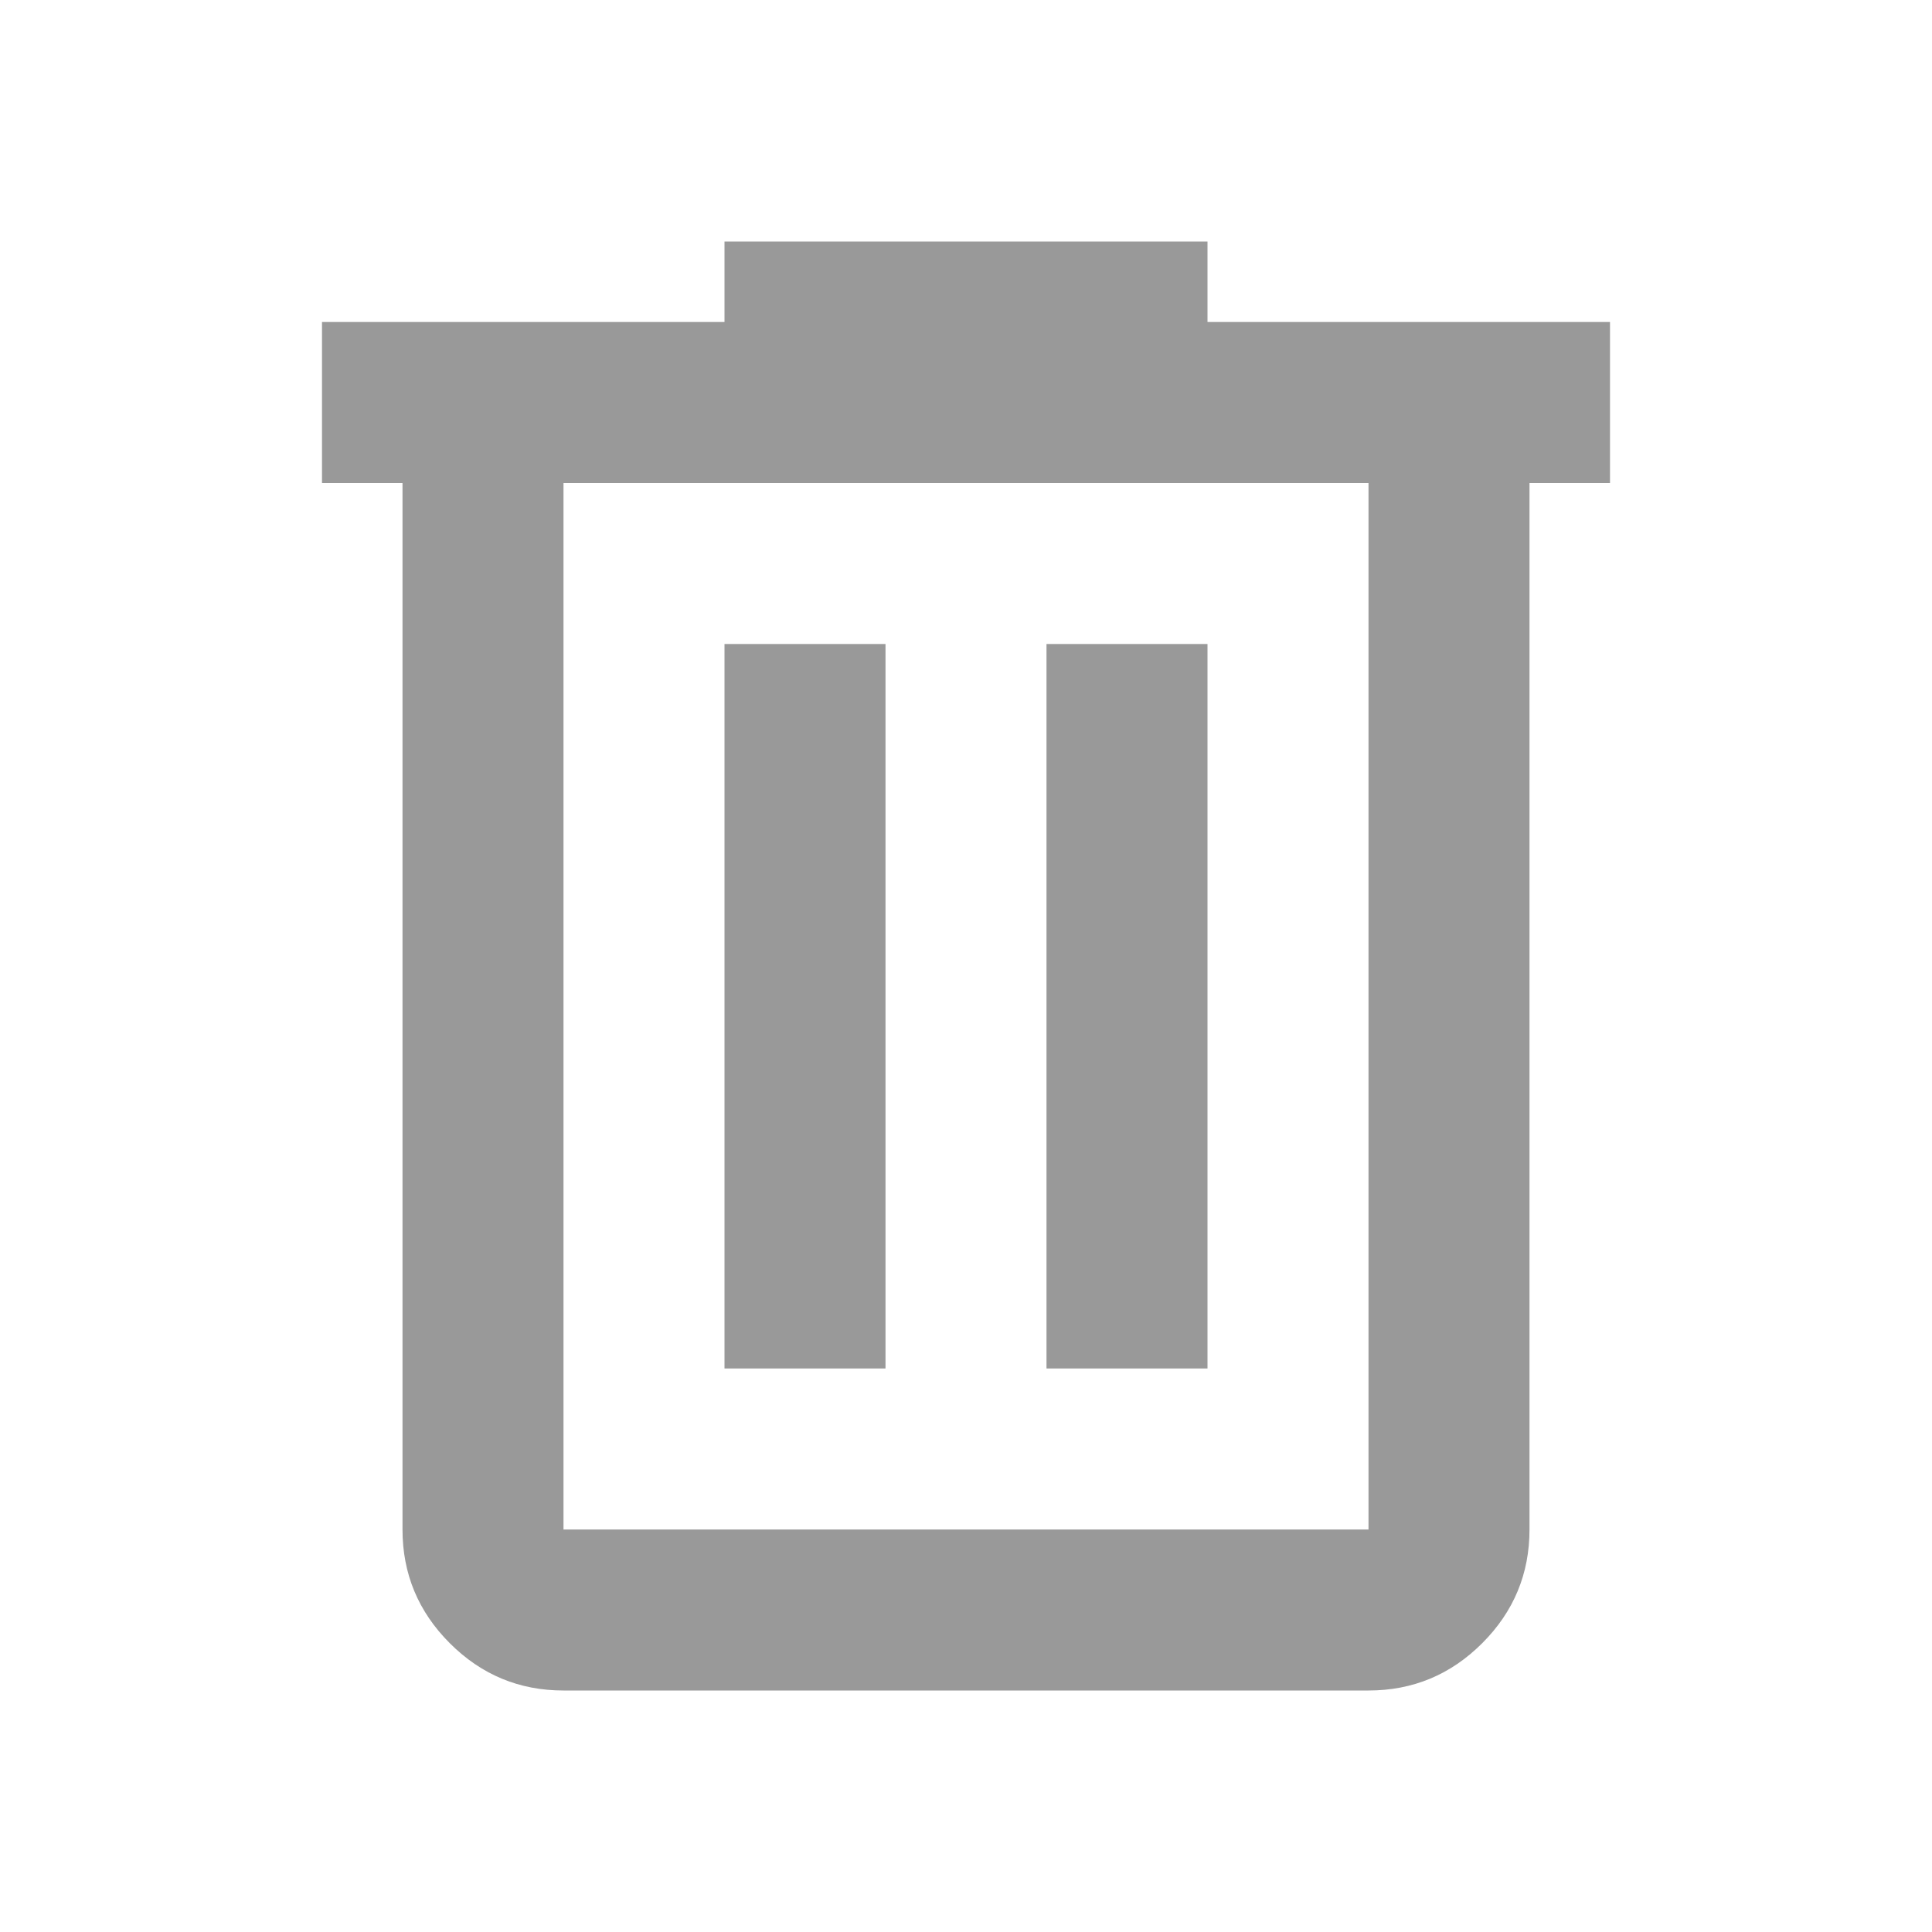
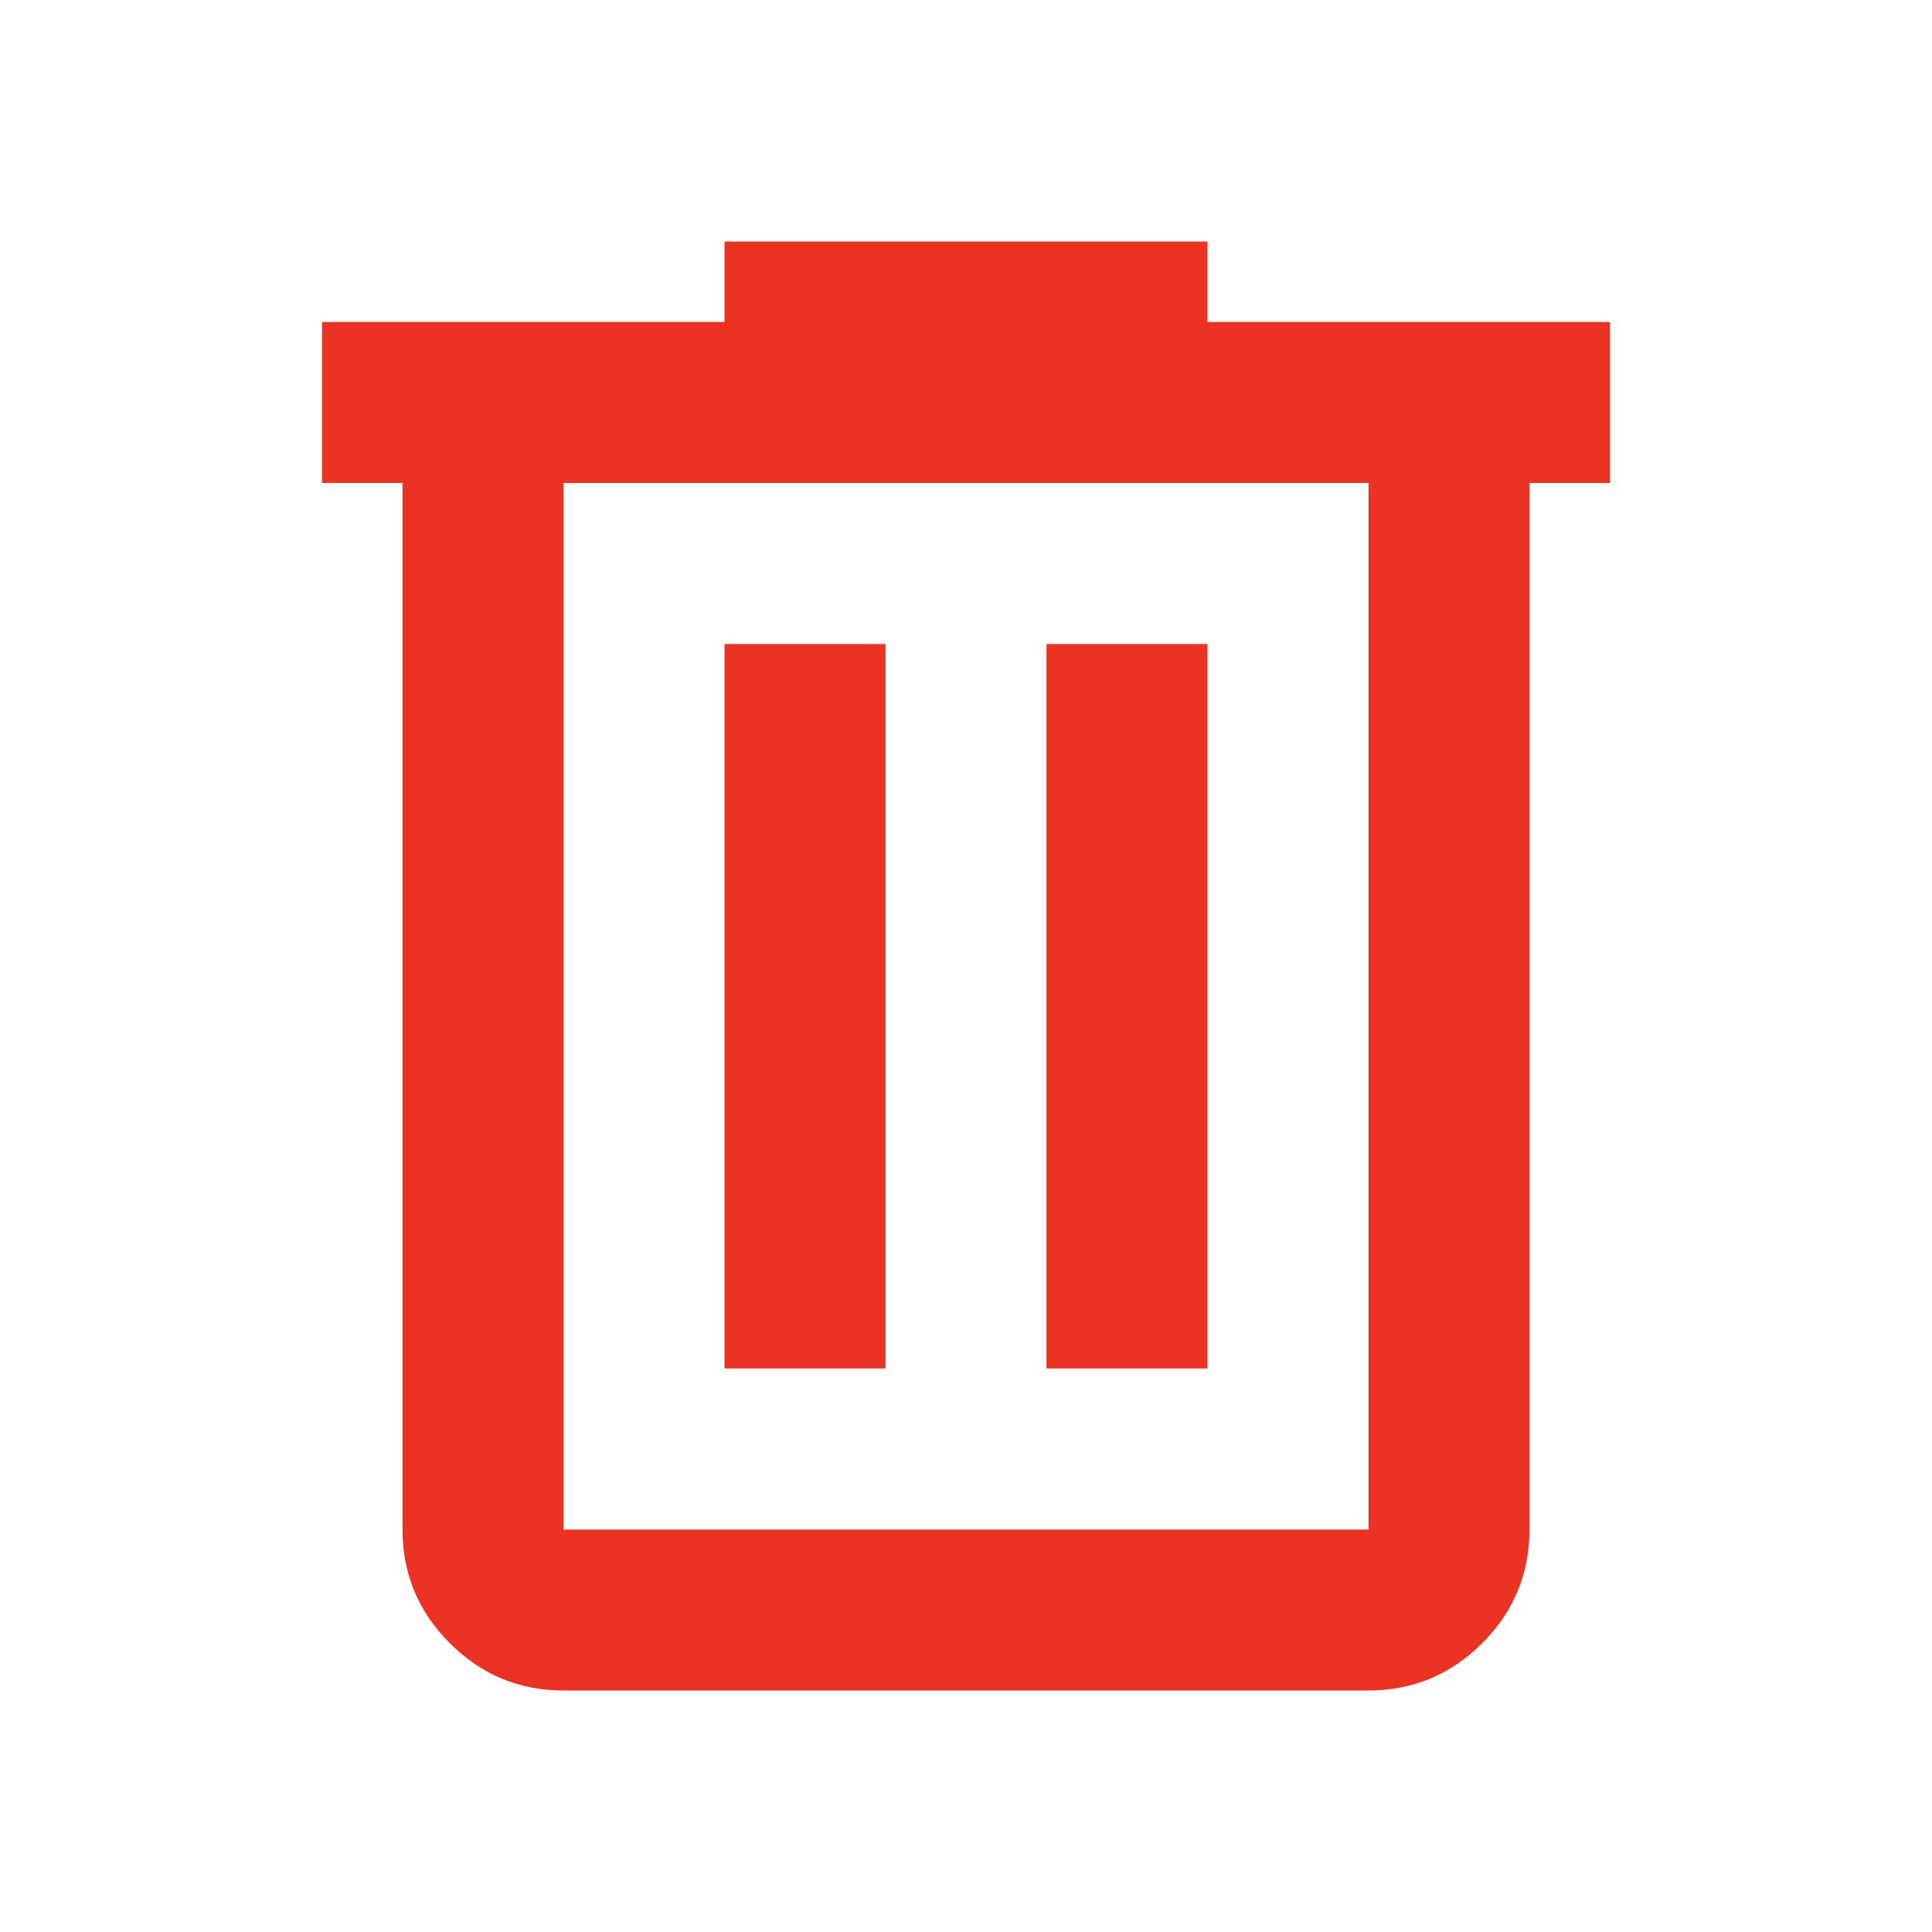
- <svg xmlns="http://www.w3.org/2000/svg" height="24px" viewBox="0 -960 960 960" width="24px" fill="#999999">
+ <svg xmlns="http://www.w3.org/2000/svg" height="24px" viewBox="0 -960 960 960" width="24px" fill="#EA3323">
  <path d="M280-120q-33 0-56.5-23.5T200-200v-520h-40v-80h200v-40h240v40h200v80h-40v520q0 33-23.5 56.5T680-120H280Zm400-600H280v520h400v-520ZM360-280h80v-360h-80v360Zm160 0h80v-360h-80v360ZM280-720v520-520Z" />
</svg>
